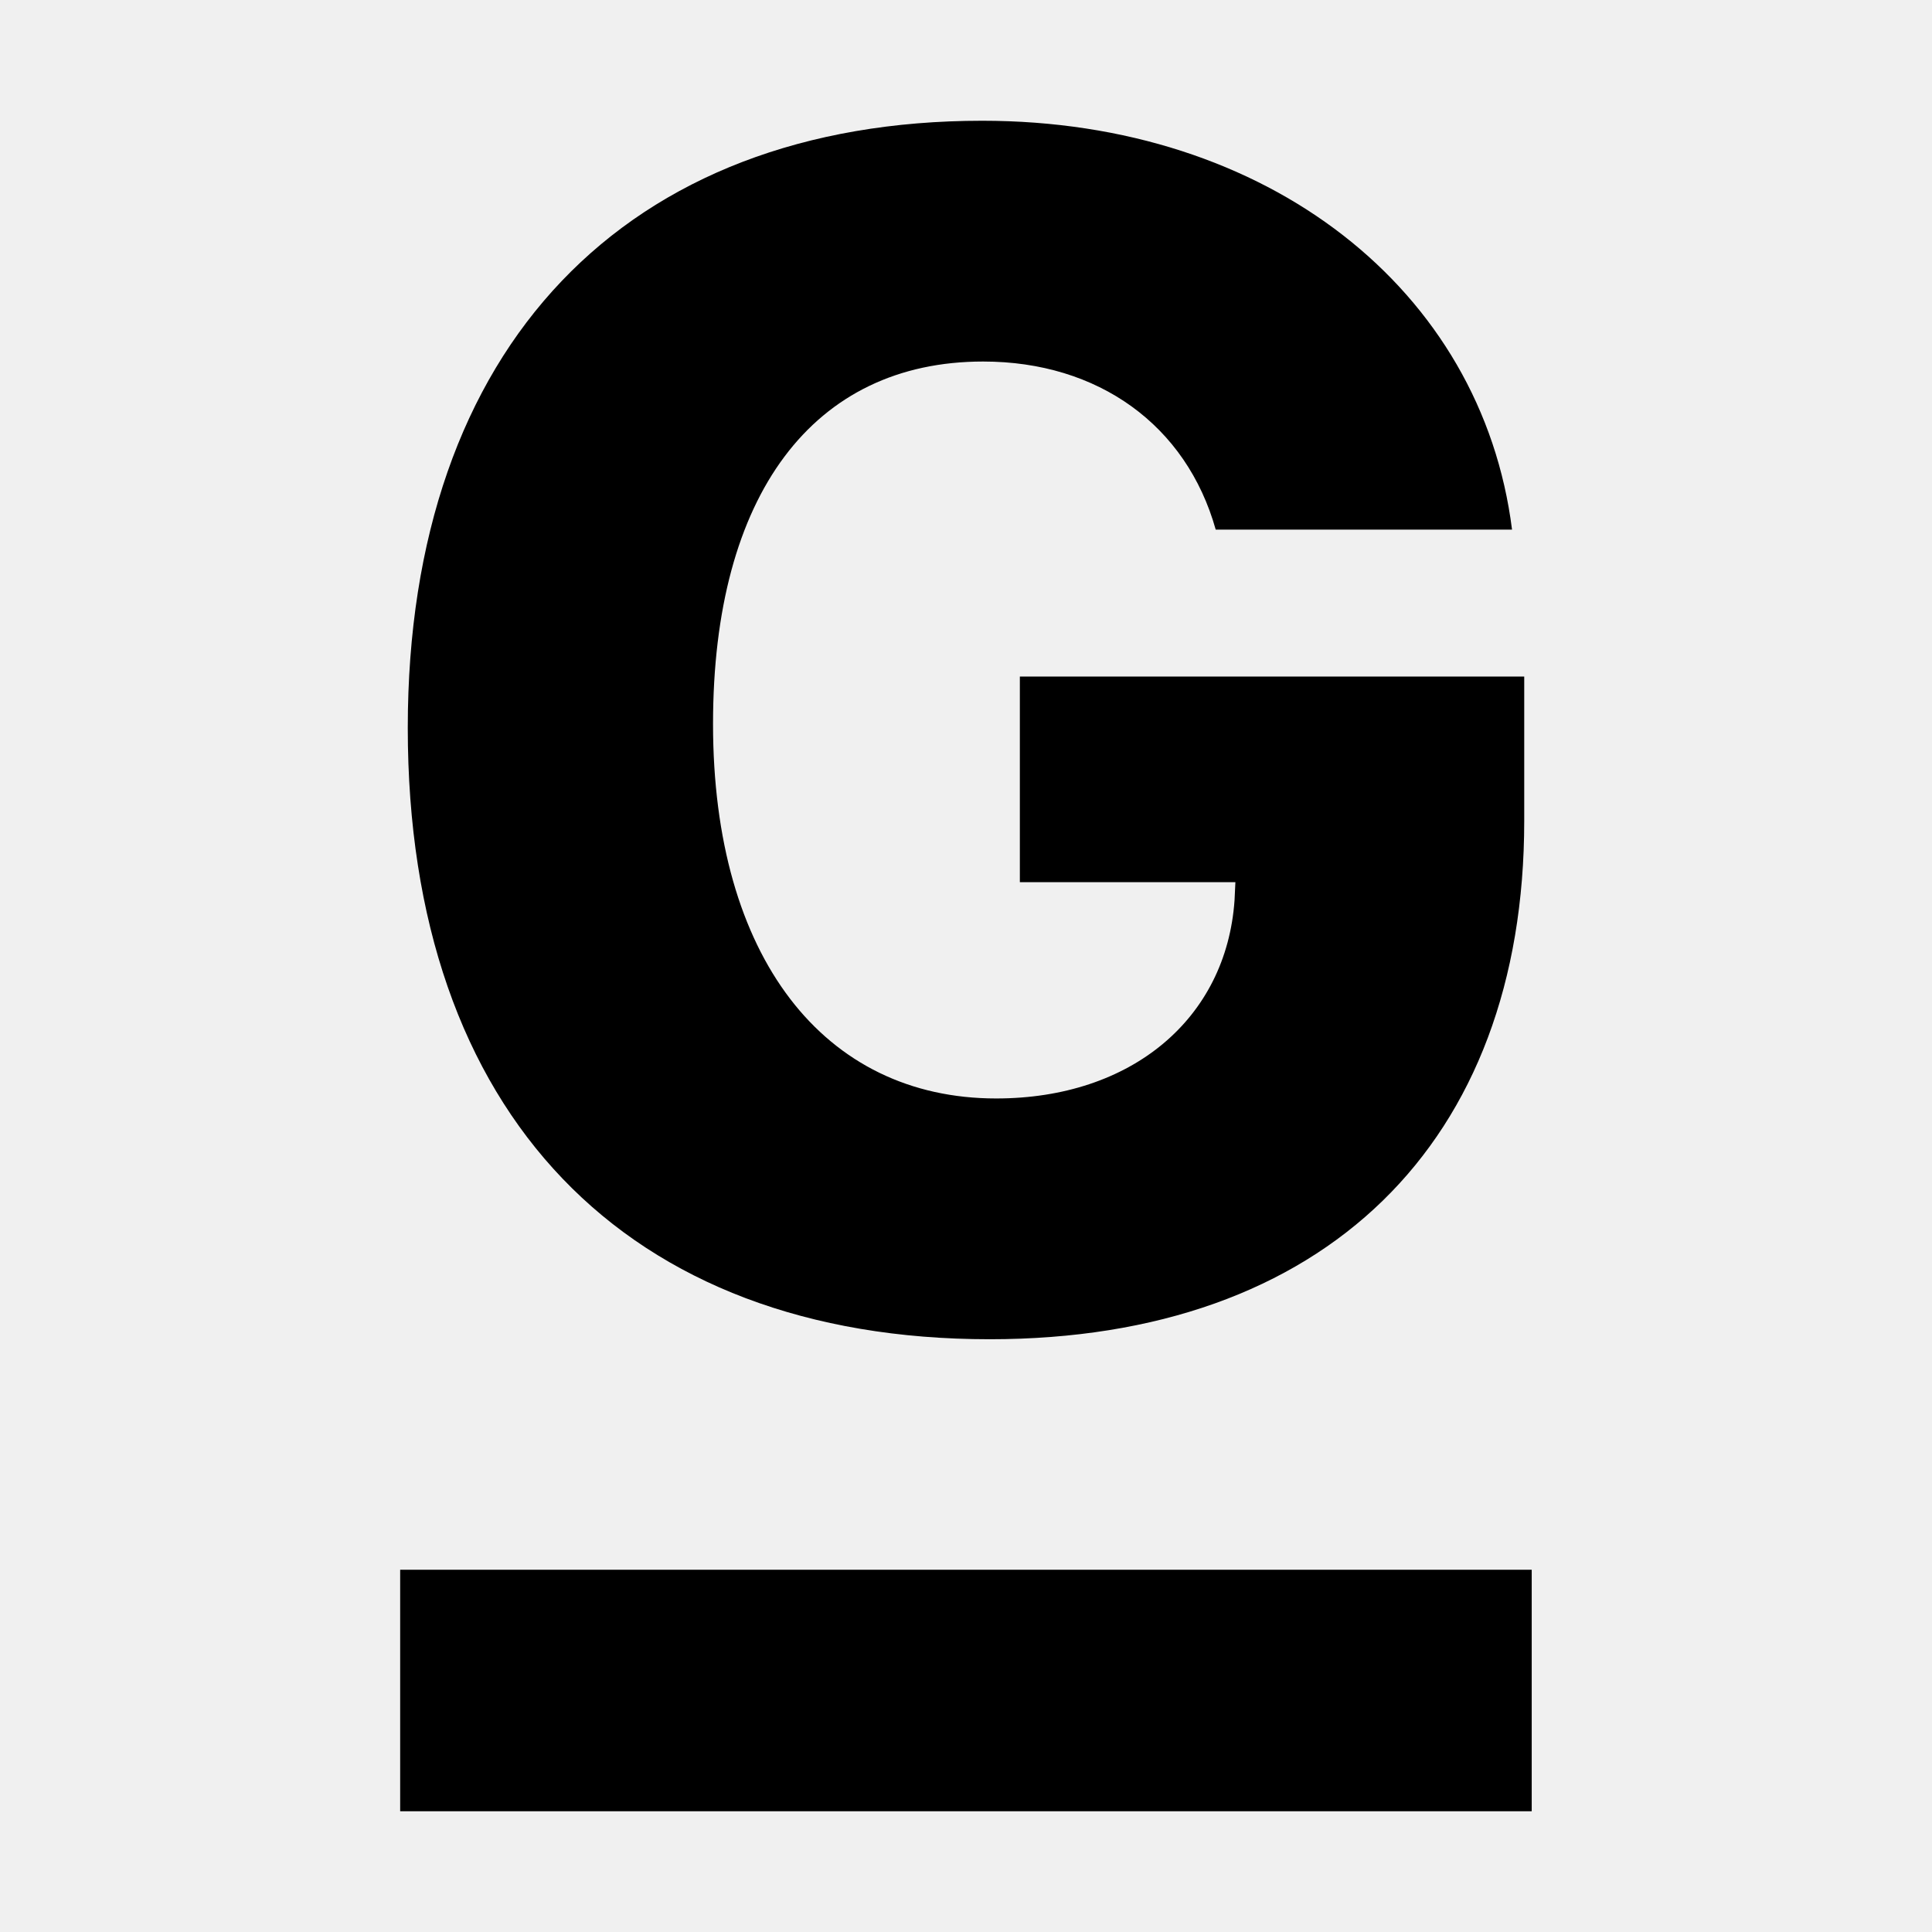
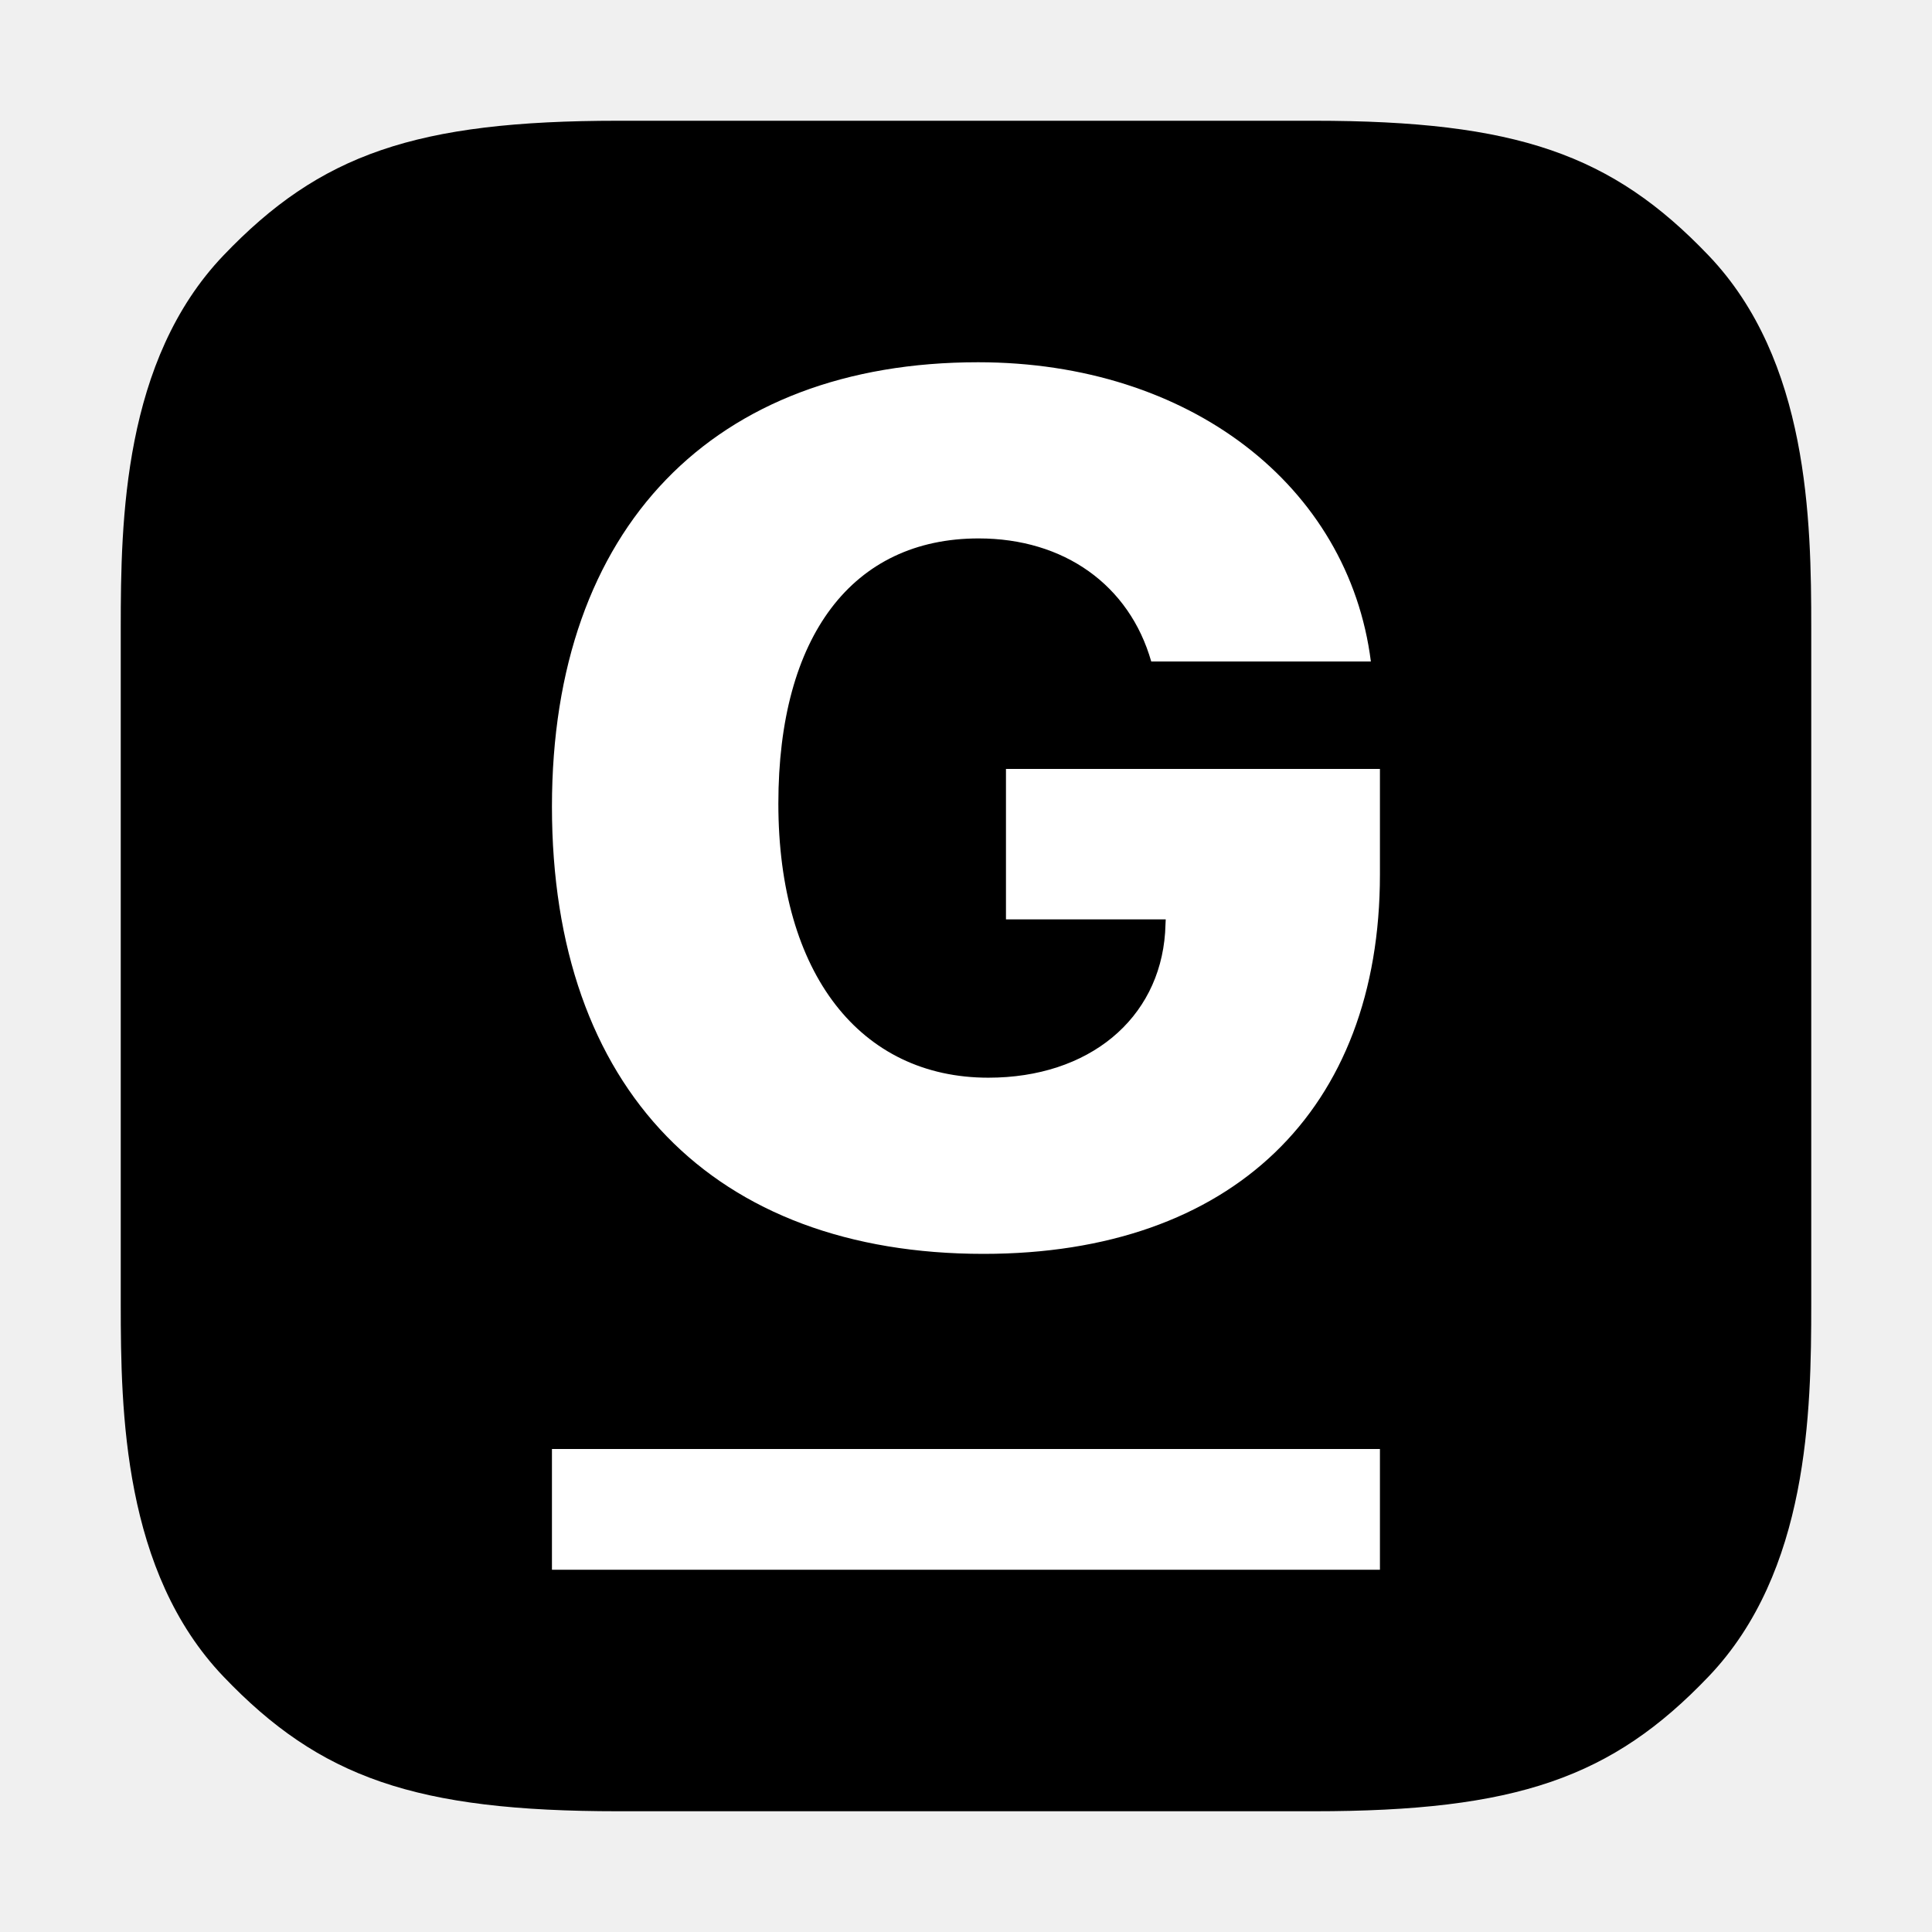
<svg xmlns="http://www.w3.org/2000/svg" width="16px" height="16px" viewBox="0 0 16 16" version="1.1">
  <g id="Symbols" stroke="none" stroke-width="1" fill="none" fill-rule="evenodd">
-     <g id="logo/rgb/guylepage-mite" fill="#000000">
+     <g id="logo/rgb/guylepage-mite">
      <g id="guylepage-mite">
-         <path d="M8.196,11.091 C5.189,11.091 3.377,9.232 3.377,6.028 C3.377,2.865 5.189,1 8.135,1 C10.501,1 12.272,2.399 12.522,4.386 L10.068,4.386 C9.825,3.521 9.095,2.994 8.142,2.994 C6.736,2.994 5.905,4.095 5.905,5.995 C5.905,7.928 6.824,9.097 8.25,9.097 C9.372,9.097 10.156,8.435 10.224,7.455 L10.231,7.306 L8.446,7.306 L8.446,5.603 L12.623,5.603 L12.623,6.799 C12.623,9.462 10.974,11.091 8.196,11.091" id="Fill-1" />
-         <polygon id="Fill-3" points="3.314 15 12.685 15 12.685 13 3.314 13" />
+         <path d="M15,5.199 C15,4.308 14.979,2.984 14.15,2.116 C13.35,1.278 12.56,1 10.879,1 L5.121,1 C3.44,1 2.65,1.278 1.85,2.116 C1.021,2.984 1,4.308 1,5.199 L1,10.801 C1,11.692 1.021,13.016 1.85,13.884 C2.65,14.722 3.44,15 5.121,15 L10.879,15 C12.56,15 13.35,14.722 14.15,13.884 C14.979,13.016 15,11.692 15,10.801 L15,5.199 Z" id="Fill-1" fill="#000000" />
+         <path d="M8.145,10.384 C5.915,10.384 4.571,9.024 4.571,6.68 C4.571,4.365 5.915,3 8.1,3 C9.854,3 11.168,4.024 11.353,5.478 L9.534,5.478 C9.353,4.845 8.812,4.459 8.105,4.459 C7.062,4.459 6.446,5.265 6.446,6.655 C6.446,8.069 7.128,8.925 8.185,8.925 C9.017,8.925 9.599,8.44 9.649,7.723 L9.654,7.614 L8.331,7.614 L8.331,6.368 L11.428,6.368 L11.428,7.243 C11.428,9.192 10.205,10.384 8.145,10.384" id="Fill-2" fill="#FFFFFF" />
+         <polygon id="Fill-4" fill="#FFFFFF" points="4.571 13 11.428 13 11.428 12 4.571 12" />
      </g>
    </g>
  </g>
</svg>
